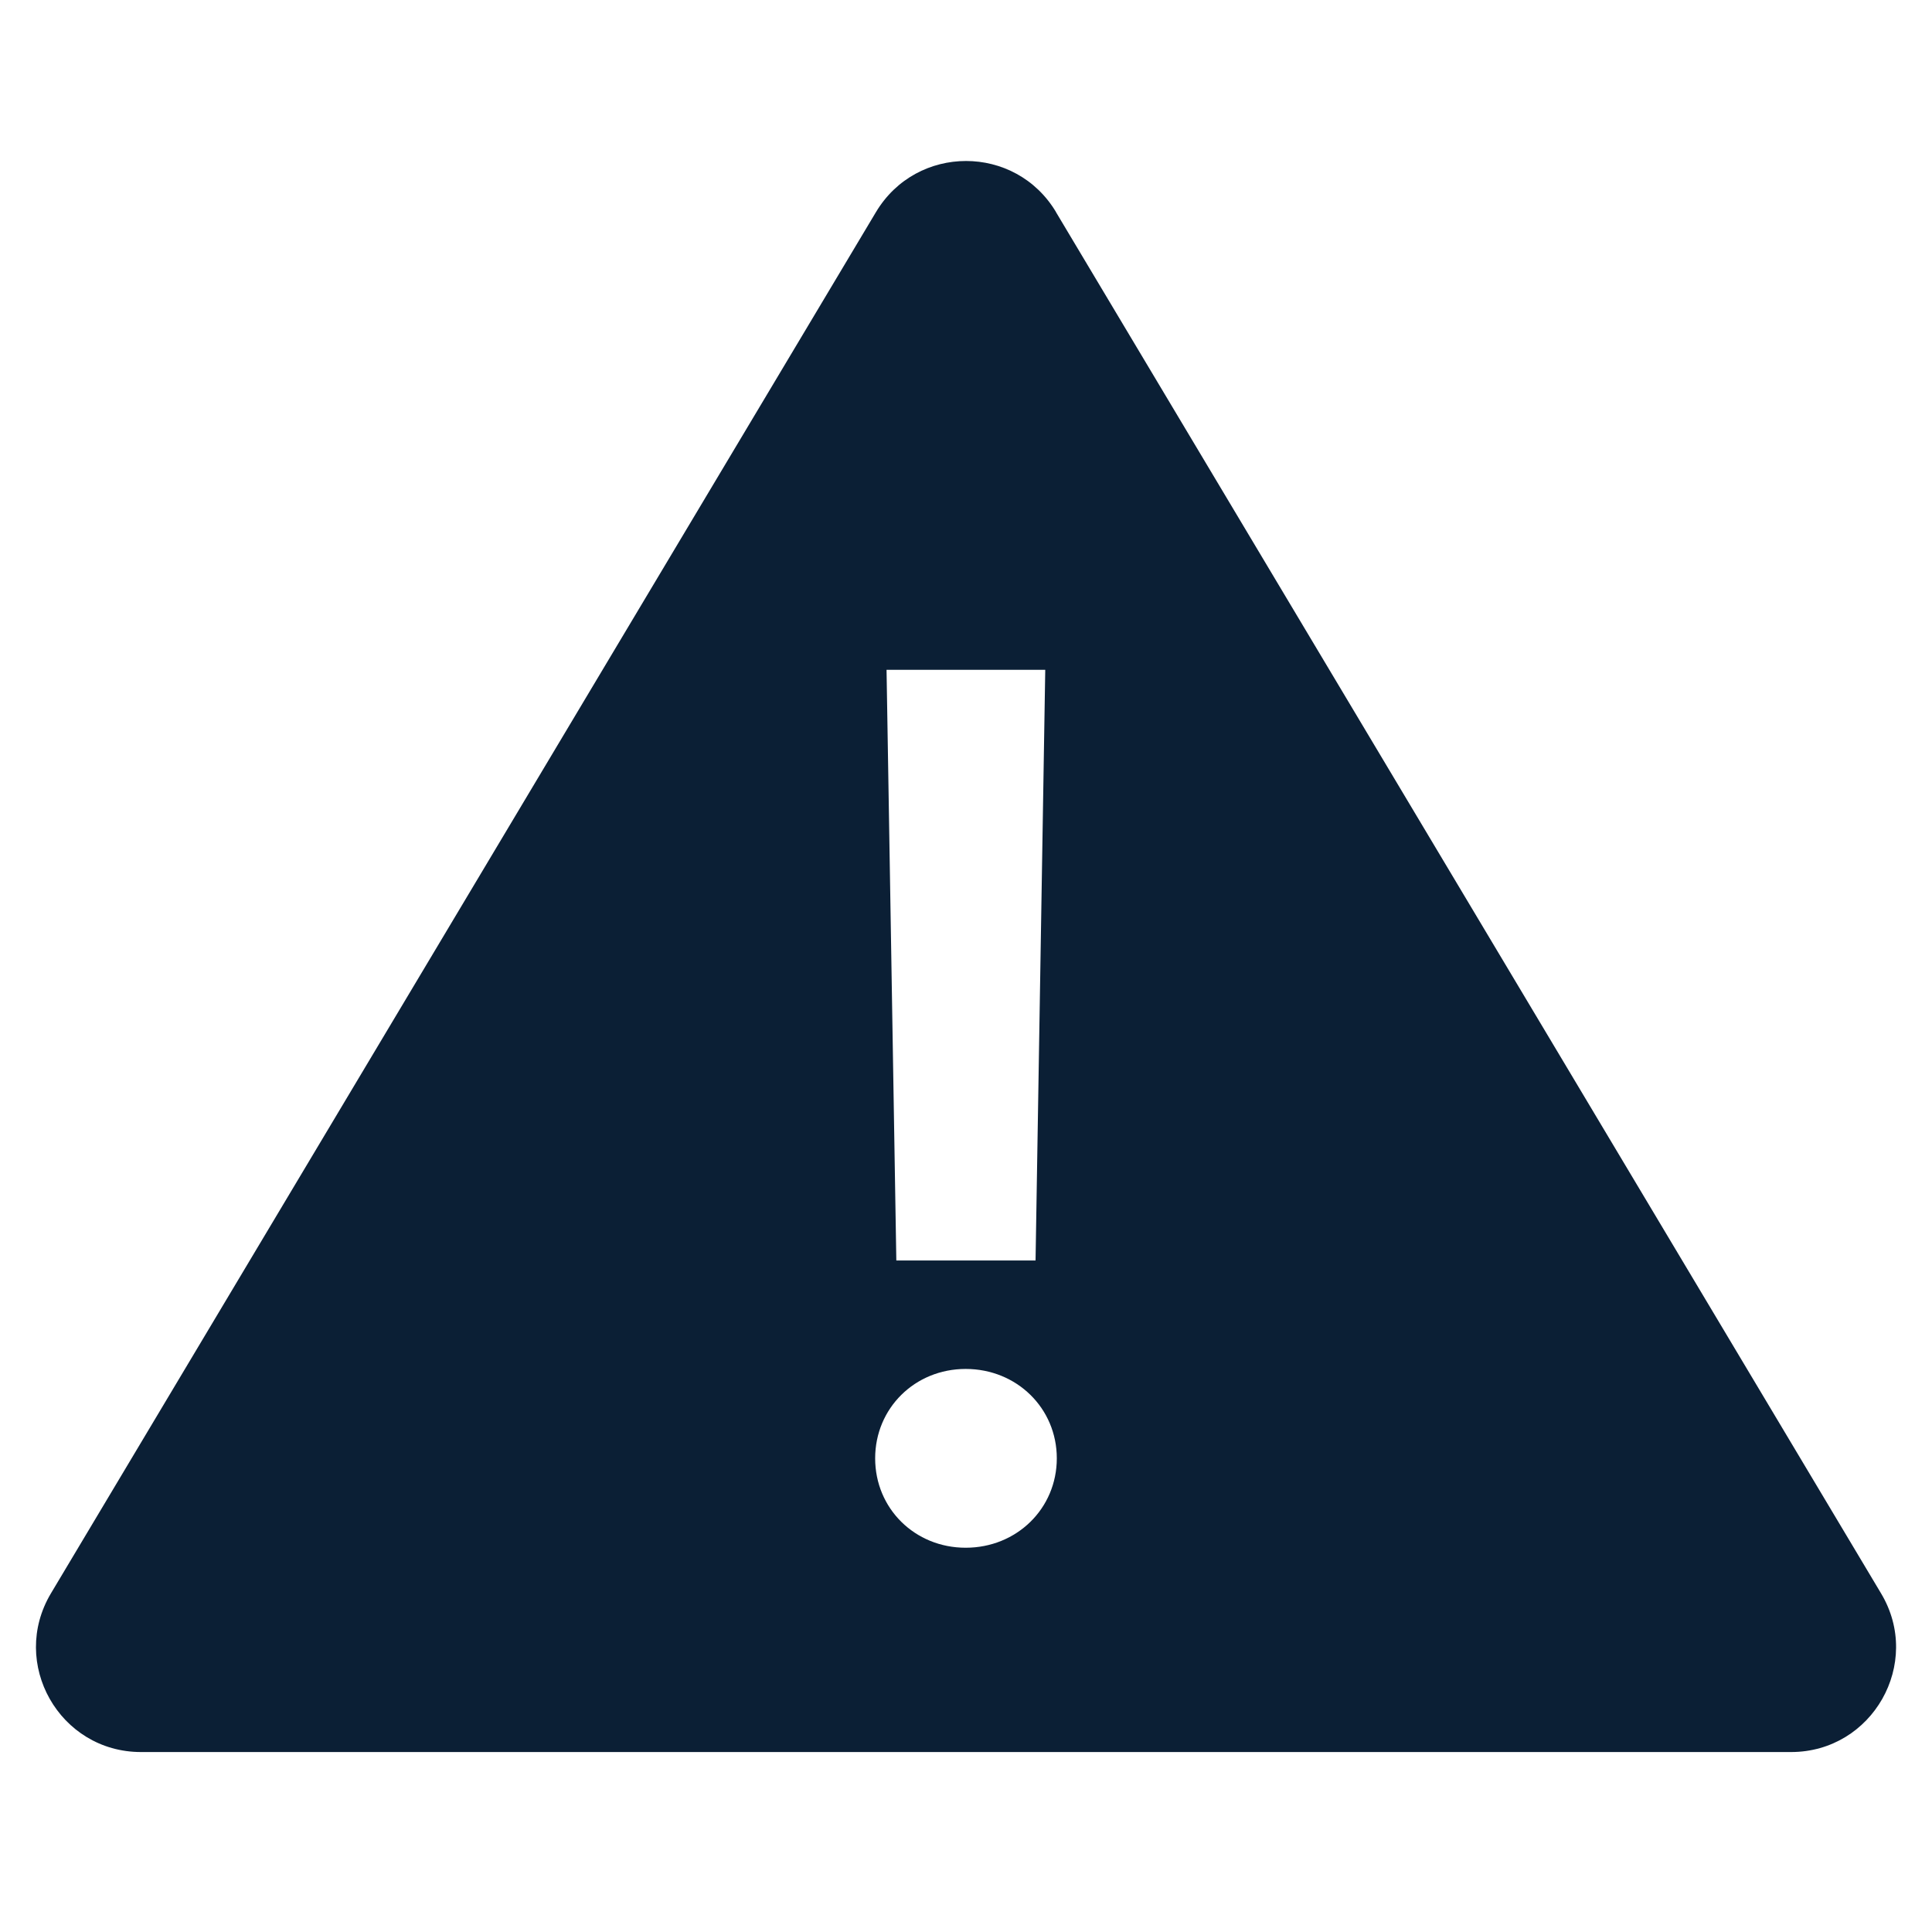
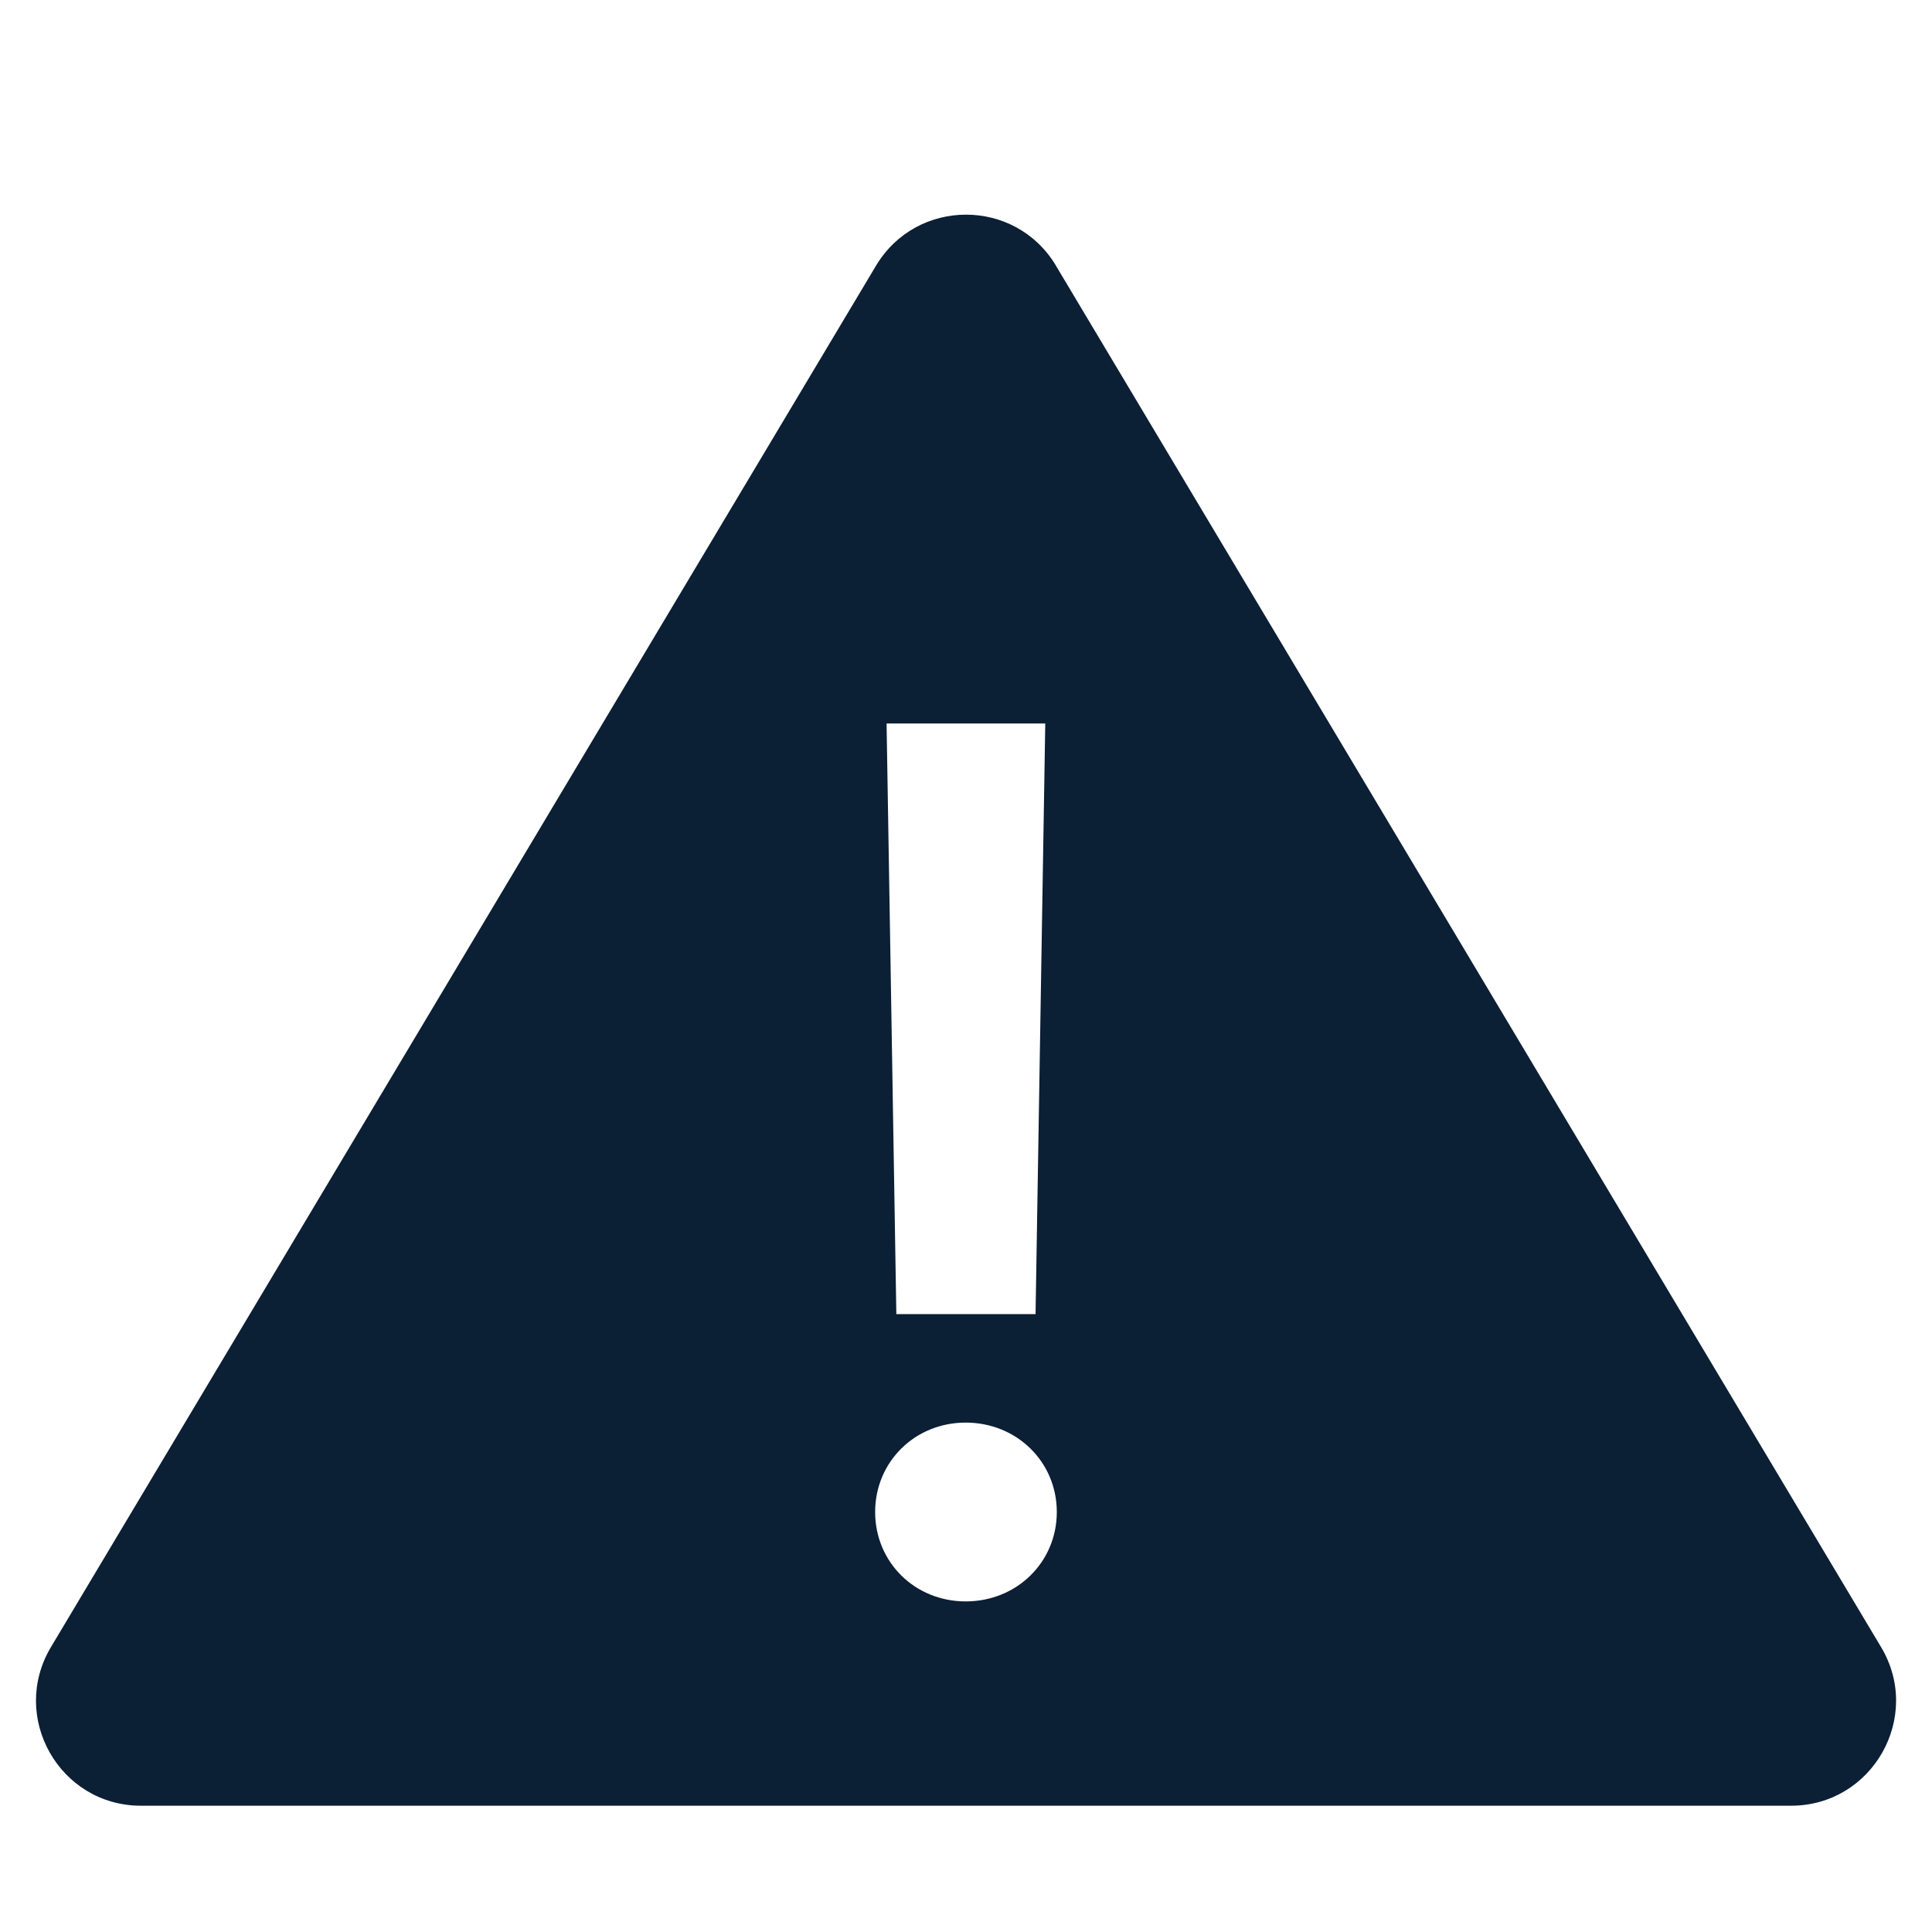
- <svg xmlns="http://www.w3.org/2000/svg" width="48px" height="48px" viewBox="0 0 48 48" version="1.1">
+ <svg xmlns="http://www.w3.org/2000/svg" width="36px" height="36px" viewBox="0 0 36 36" version="1.1">
  <g id="icon_error_xl_black" stroke="none" stroke-width="1" fill="none" fill-rule="evenodd">
-     <rect id="Rectangle" x="0" y="0" width="48" height="48" />
+     <rect id="Rectangle" x="0" y="0" width="36" height="36" />
    <g transform="translate(0, 4)" fill="#0B1F35" fill-rule="nonzero" id="Shape">
-       <path d="M26.238,1.271 C25.227,-0.424 22.775,-0.424 21.762,1.271 L1.266,35.586 C0.229,37.324 1.478,39.529 3.504,39.529 L44.497,39.529 C46.52,39.529 47.773,37.324 46.735,35.588 L26.236,1.271 L26.238,1.271 Z M25.969,12.641 L25.728,27.316 L22.269,27.316 L22.026,12.641 L25.971,12.641 L25.969,12.641 Z M23.992,34.453 C22.729,34.453 21.743,33.479 21.743,32.232 C21.743,30.987 22.729,30.011 23.992,30.011 C25.261,30.011 26.256,30.987 26.256,32.232 C26.256,33.477 25.262,34.453 23.992,34.453 Z" />
+       <path d="M19.678,0.953 C18.92,-0.318 17.081,-0.318 16.322,0.953 L0.95,26.69 C0.172,27.993 1.109,29.647 2.628,29.647 L33.373,29.647 C34.89,29.647 35.83,27.993 35.051,26.691 L19.677,0.953 L19.678,0.953 Z M19.477,9.481 L19.296,20.487 L16.702,20.487 L16.52,9.481 L19.478,9.481 L19.477,9.481 Z M17.994,25.84 C17.047,25.84 16.307,25.109 16.307,24.174 C16.307,23.24 17.047,22.508 17.994,22.508 C18.946,22.508 19.692,23.24 19.692,24.174 C19.692,25.108 18.947,25.84 17.994,25.84 Z" />
    </g>
  </g>
</svg>
